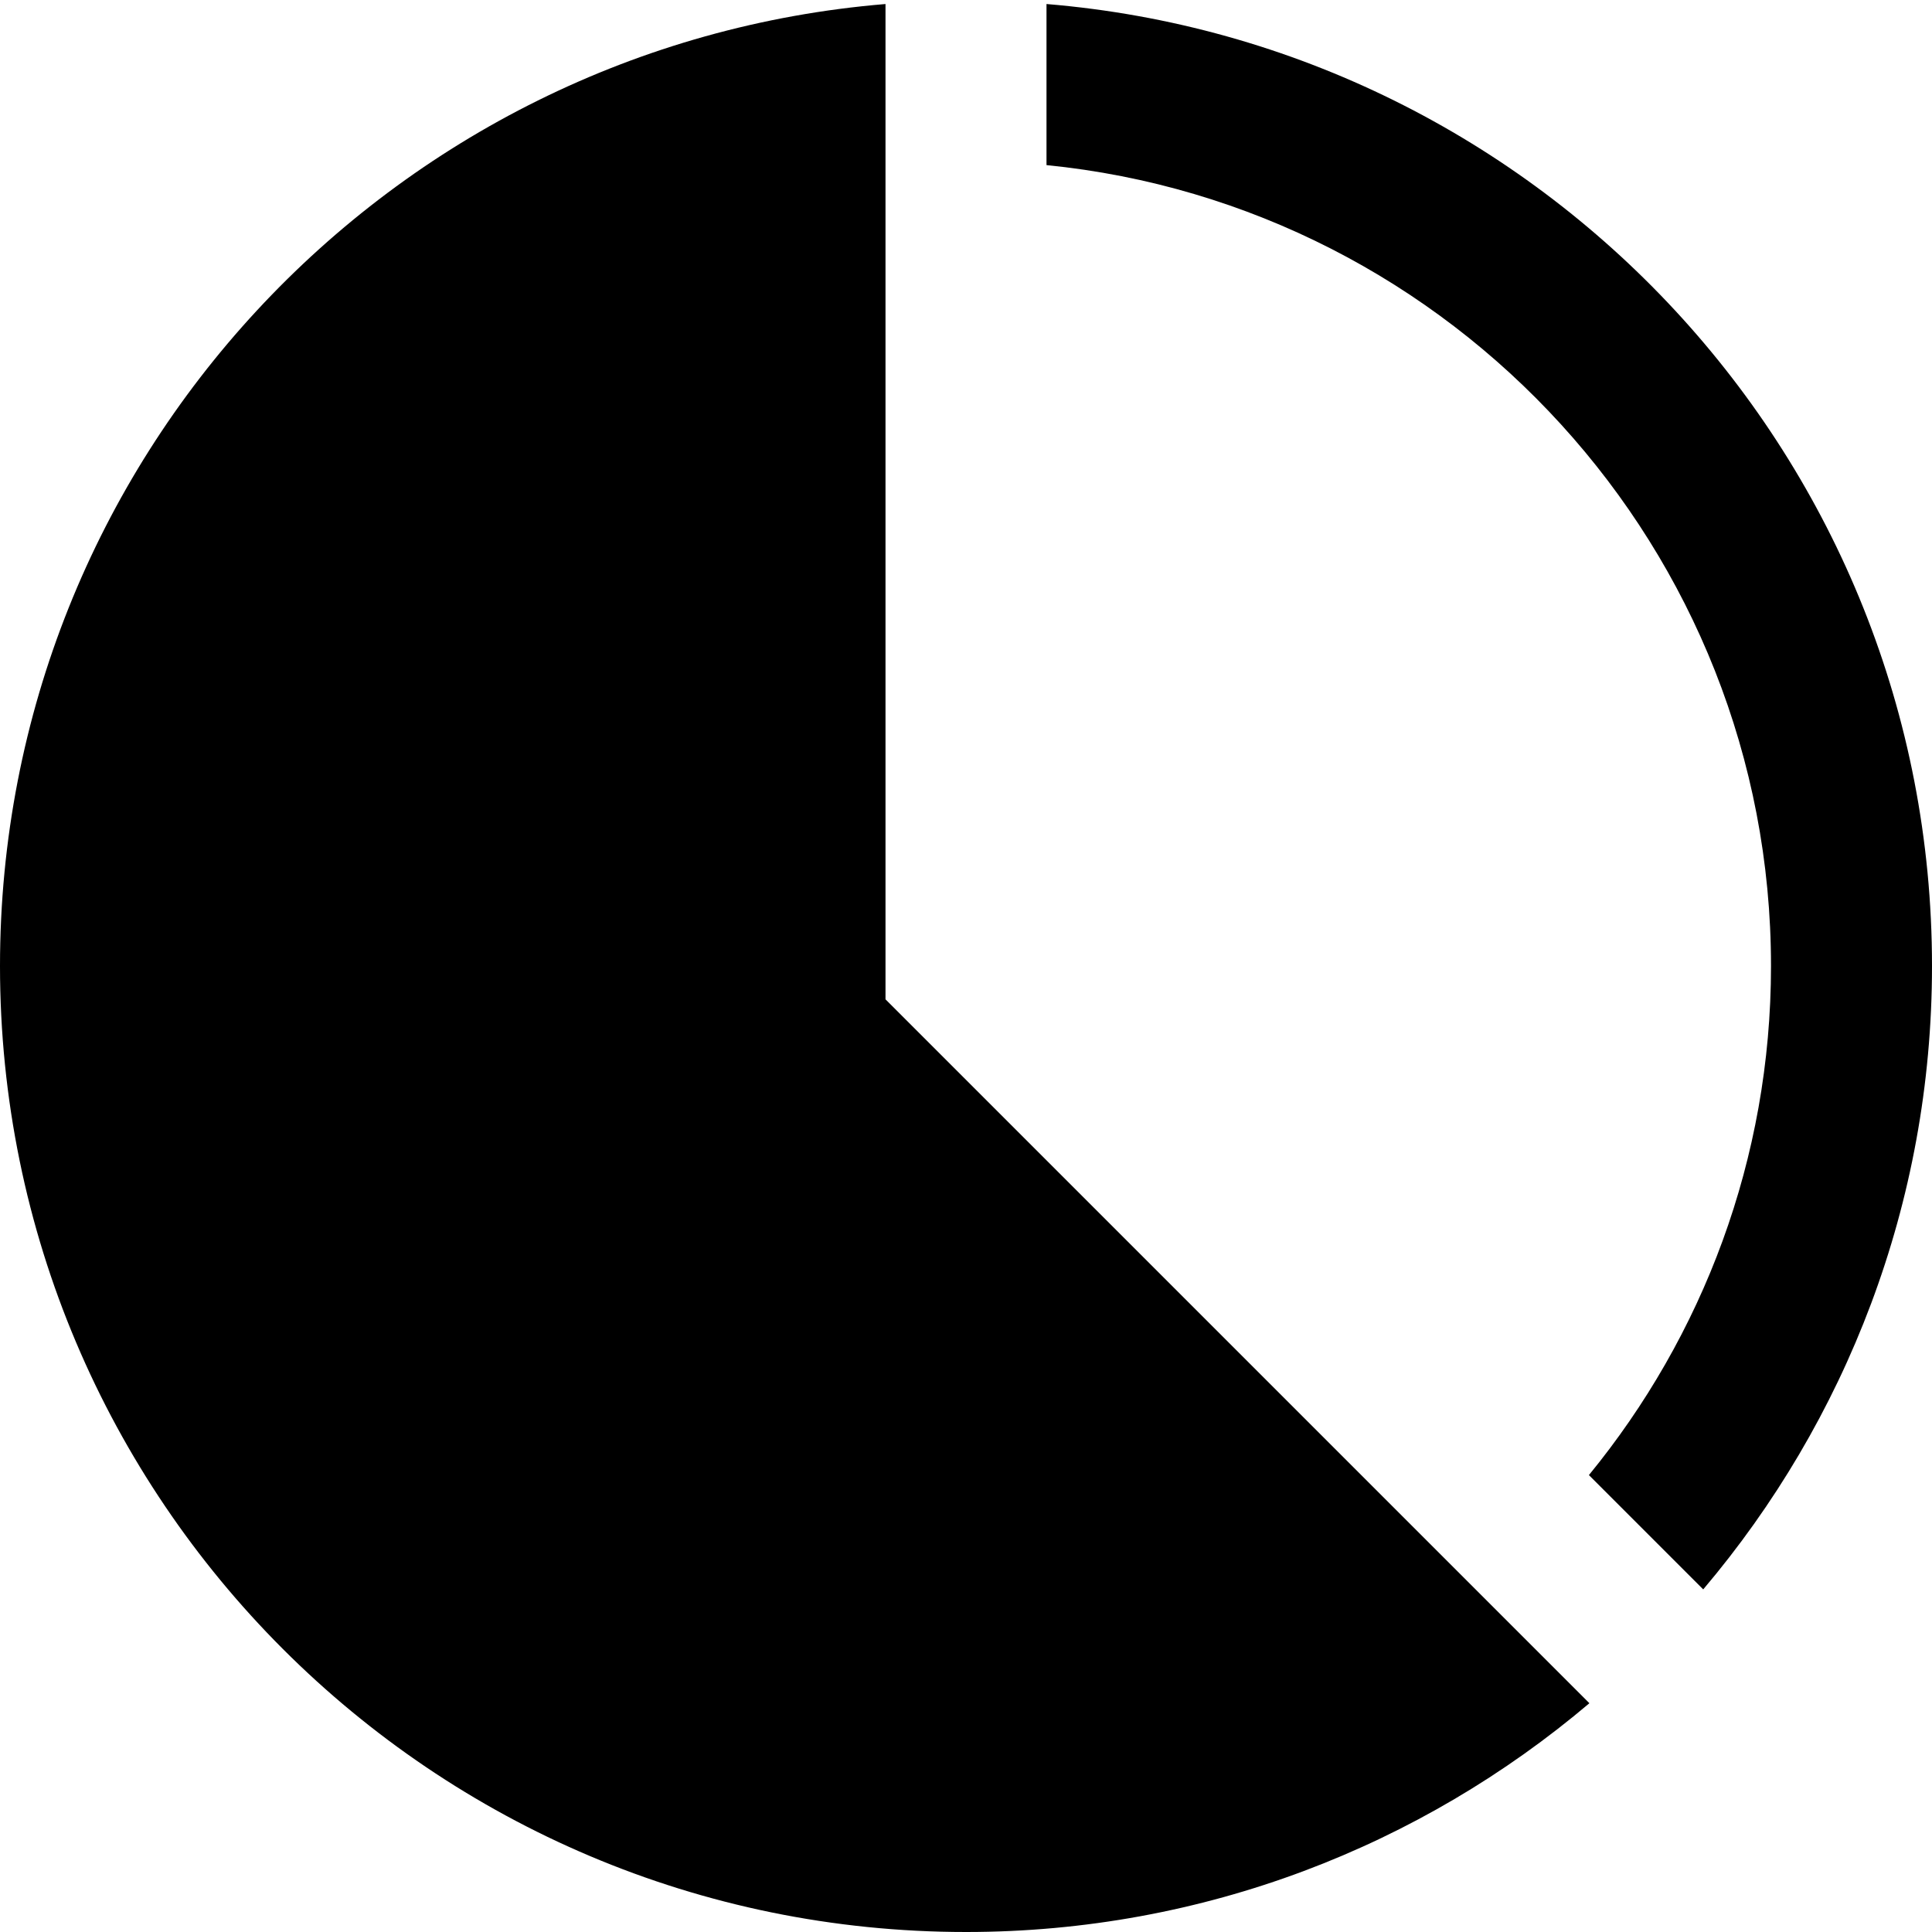
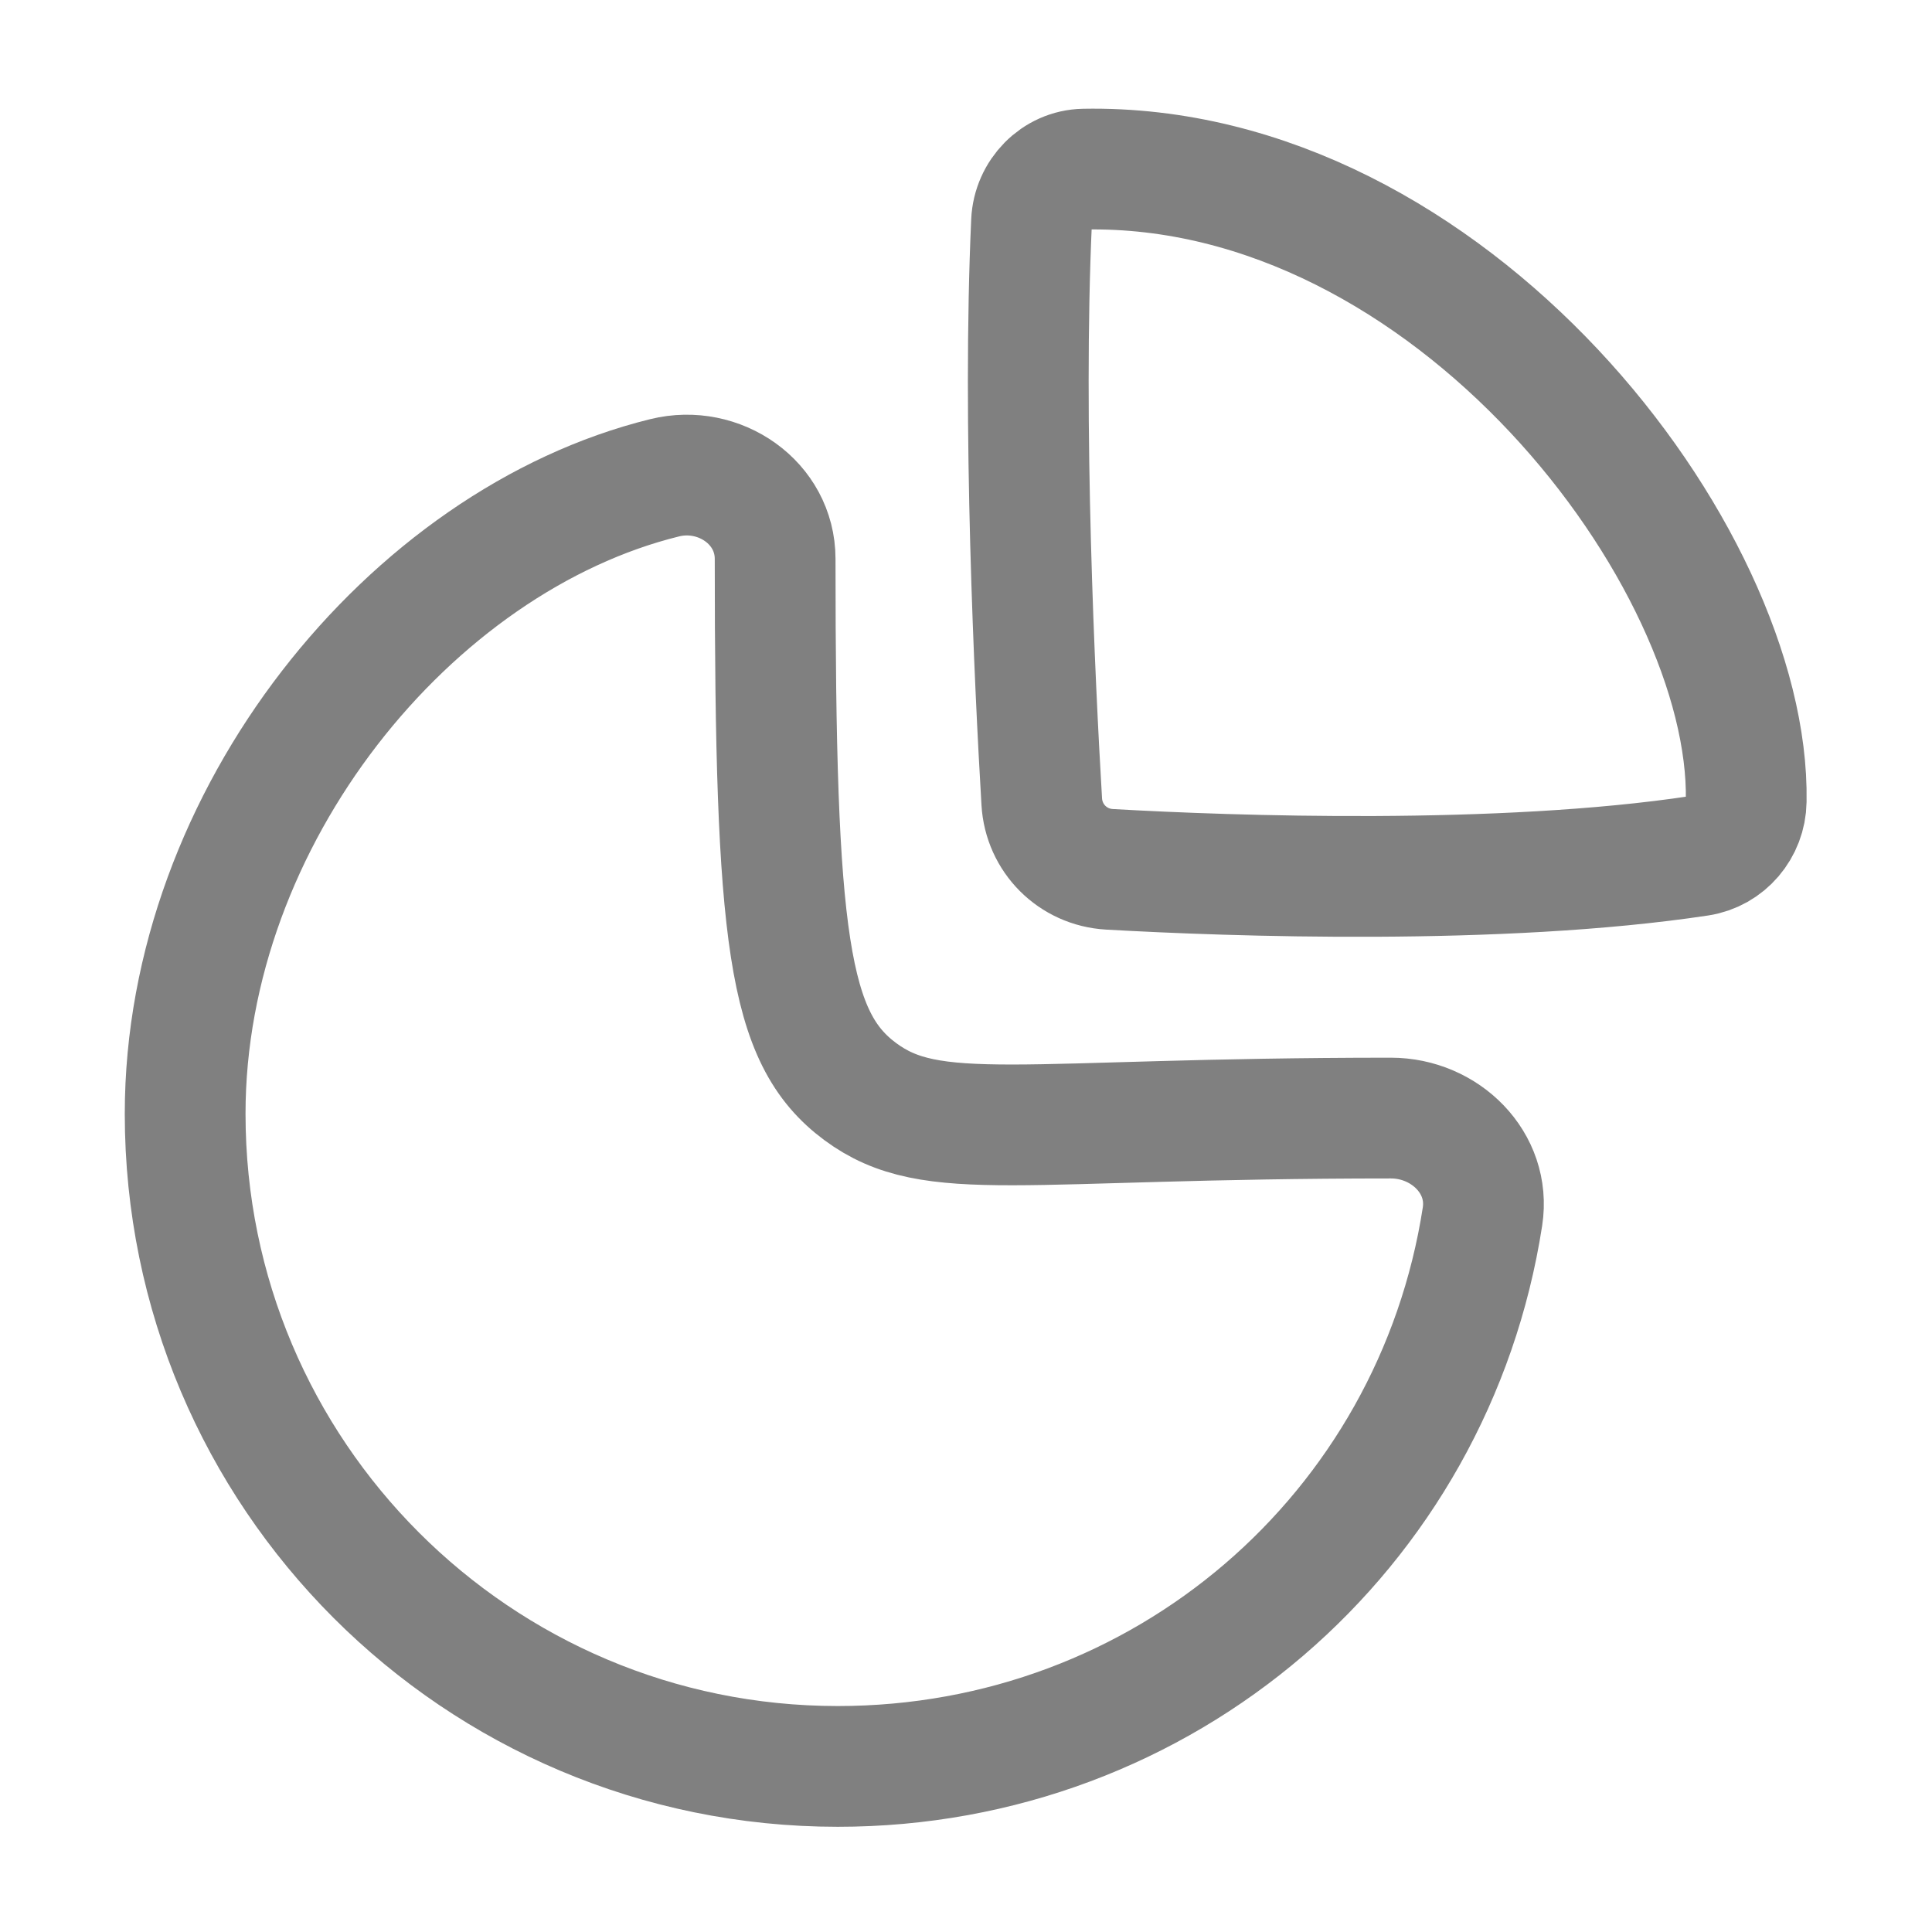
- <svg xmlns="http://www.w3.org/2000/svg" width="24" height="24" viewBox="0 0 24 24">
-   <path d="M19.744 21.158c-2.09 1.77-4.79 2.842-7.744 2.842-6.627 0-12-5.373-12-12 0-6.29 4.842-11.44 11-11.95v12.364l8.744 8.744zm-6.744-19.107c5.046.503 9 4.772 9 9.949 0 2.397-.85 4.6-2.262 6.324l1.42 1.42c1.77-2.09 2.842-4.79 2.842-7.744 0-6.29-4.842-11.44-11-11.95v2.001z" />
+ <svg xmlns="http://www.w3.org/2000/svg" width="24" height="24" viewBox="0 0 24 24" fill="none">
+   <path fill-rule="evenodd" clip-rule="evenodd" d="M17.278 13.889C17.952 13.889 18.519 14.446 18.416 15.112C17.81 19.032 14.454 21.943 10.407 21.943C5.929 21.943 2.3 18.313 2.3 13.836C2.3 10.148 5.102 6.712 8.257 5.935C8.935 5.768 9.629 6.245 9.629 6.943C9.629 11.671 9.788 12.894 10.686 13.56C11.584 14.225 12.64 13.889 17.278 13.889Z" stroke="gray" stroke-width="1.5" stroke-linecap="round" stroke-linejoin="round" />
+   <path fill-rule="evenodd" clip-rule="evenodd" d="M21.692 9.952C21.746 6.914 18.014 2.017 13.467 2.101C13.113 2.107 12.83 2.402 12.814 2.755C12.7 5.253 12.854 8.49 12.941 9.957C12.967 10.414 13.326 10.773 13.782 10.799C15.29 10.885 18.645 11.003 21.107 10.631C21.442 10.58 21.687 10.29 21.692 9.952Z" stroke="gray" stroke-width="1.5" stroke-linecap="round" stroke-linejoin="round" />
</svg>
